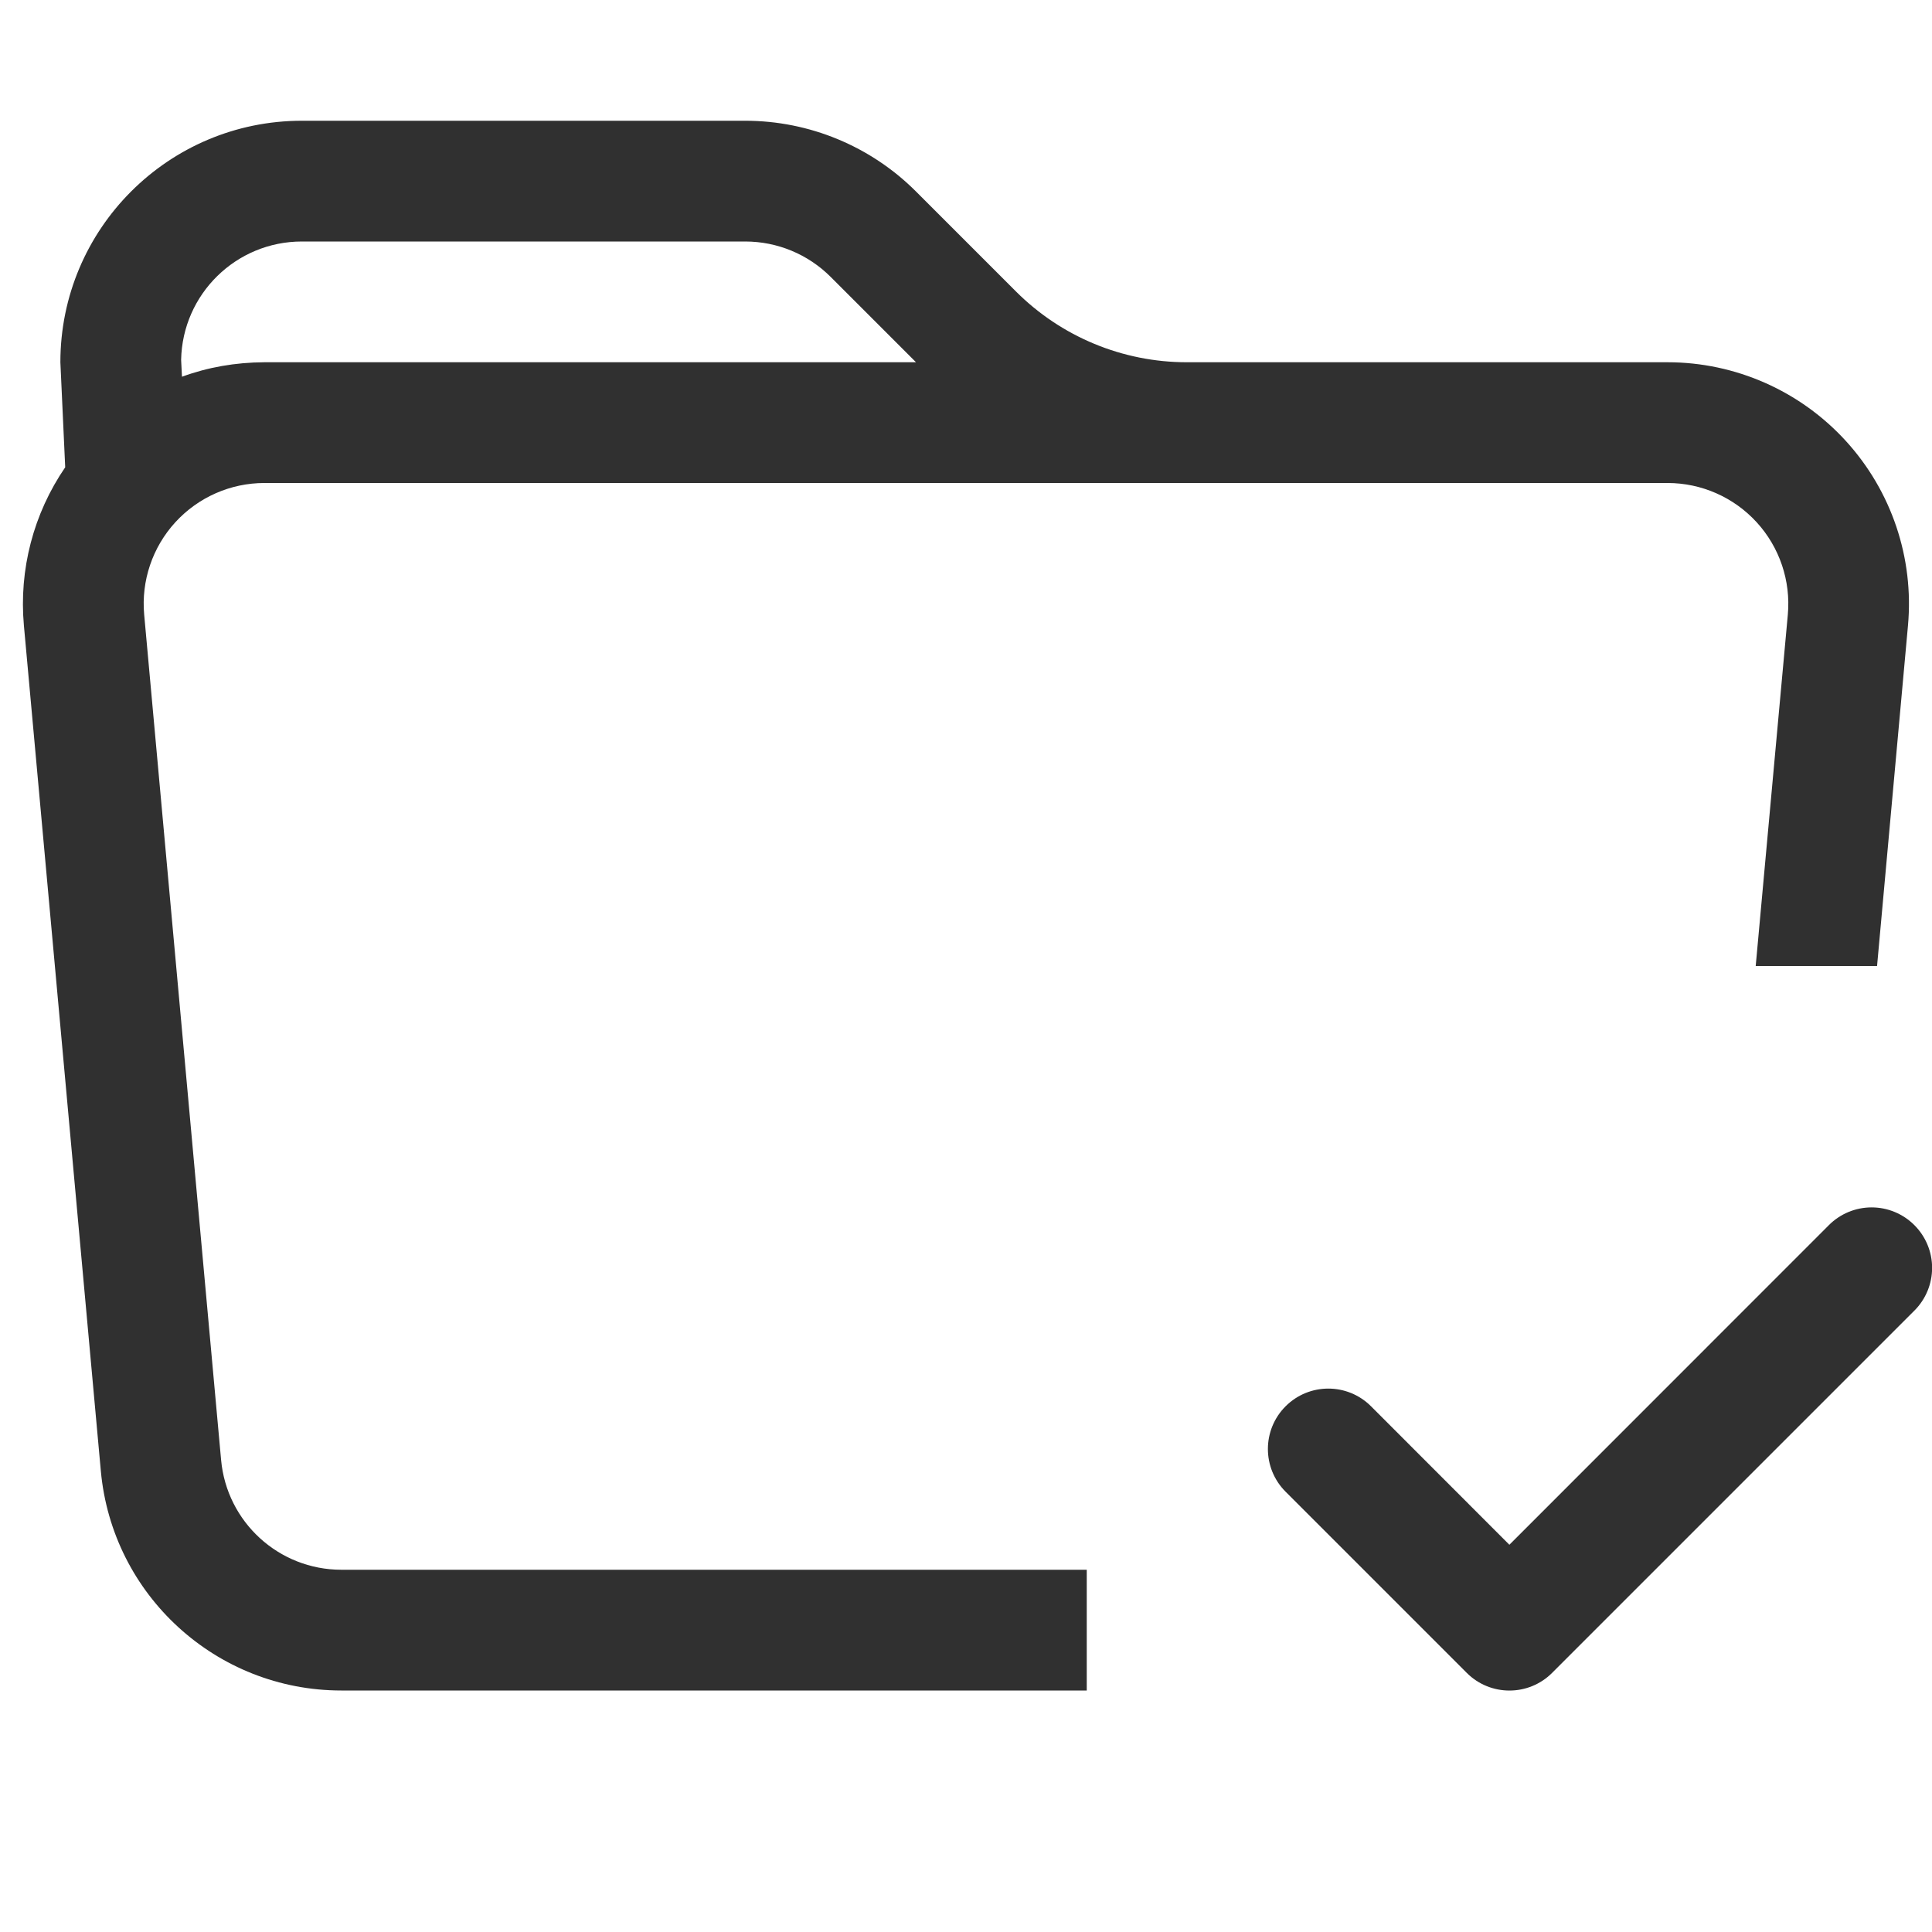
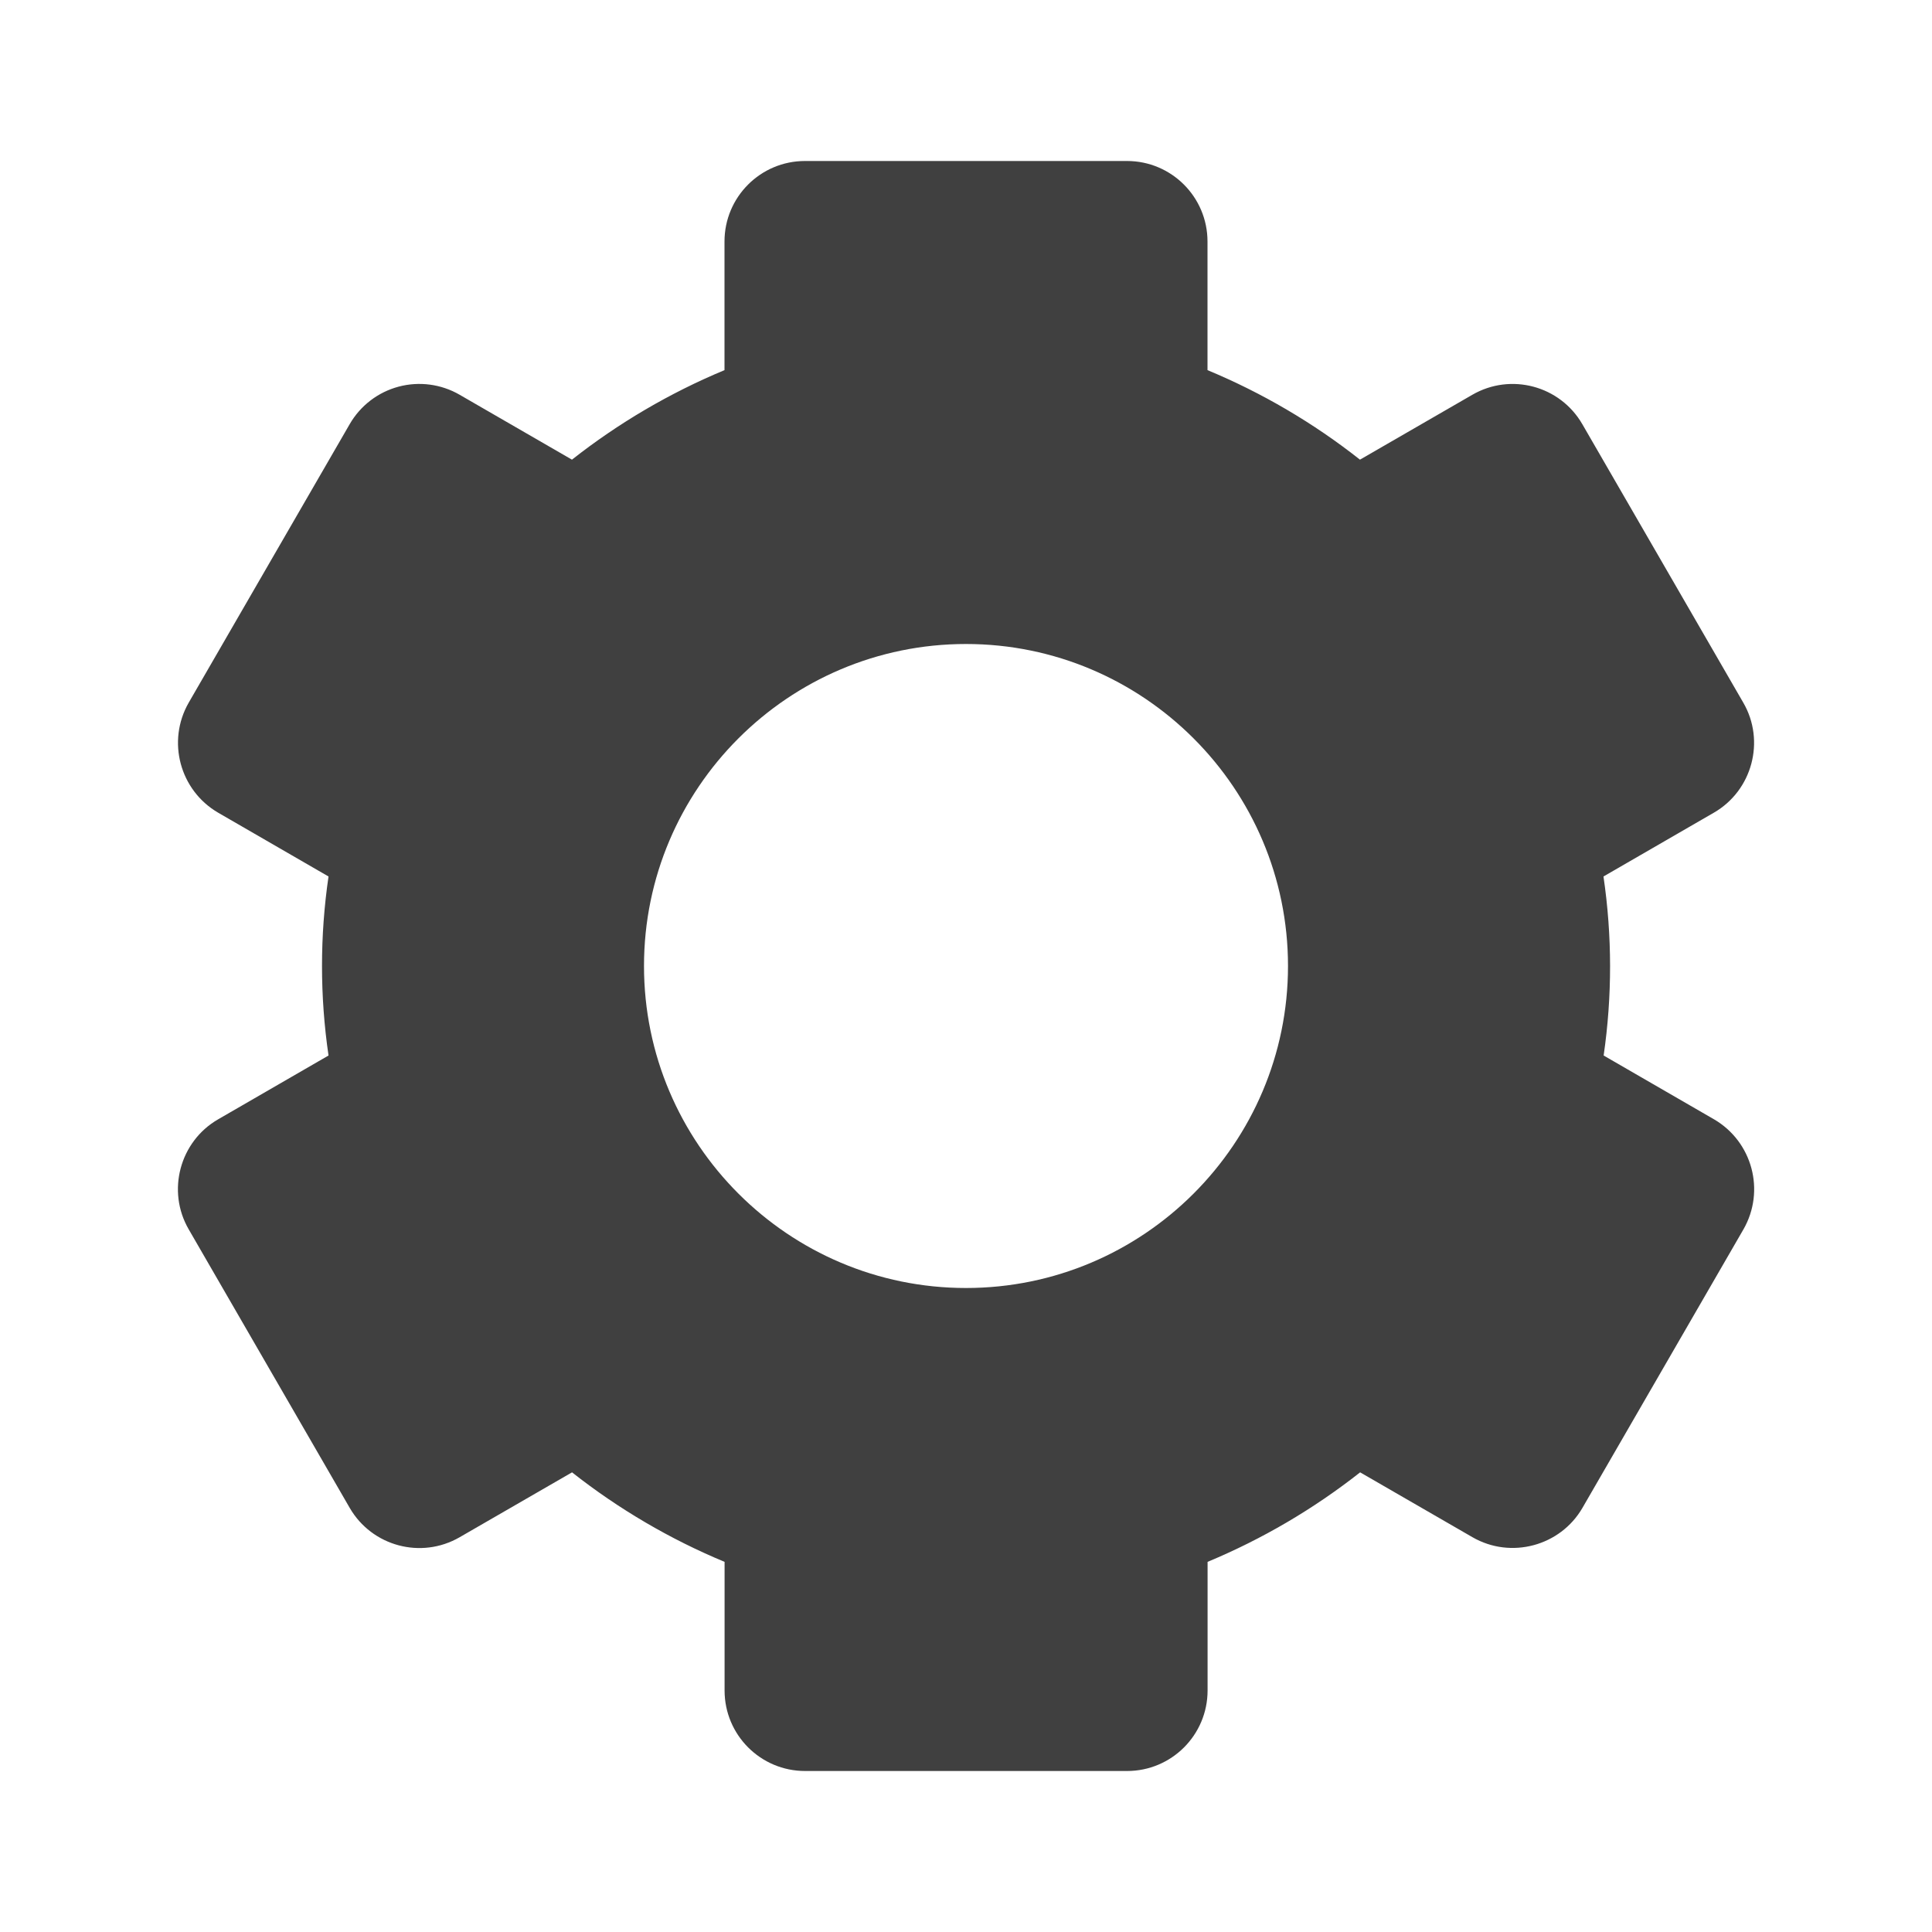
- <svg xmlns="http://www.w3.org/2000/svg" width="16" height="16" fill="#303030" class="bi bi-folder-check" viewBox="0 0 16 16">
-   <path d="m.5 3 .04.87a2 2 0 0 0-.342 1.311l.637 7A2 2 0 0 0 2.826 14H9v-1H2.826a1 1 0 0 1-.995-.91l-.637-7A1 1 0 0 1 2.19 4h11.62a1 1 0 0 1 .996 1.09L14.54 8h1.005l.256-2.819A2 2 0 0 0 13.81 3H9.828a2 2 0 0 1-1.414-.586l-.828-.828A2 2 0 0 0 6.172 1H2.5a2 2 0 0 0-2 2m5.672-1a1 1 0 0 1 .707.293L7.586 3H2.19q-.362.002-.683.12L1.5 2.98a1 1 0 0 1 1-.98z" />
-   <path d="M15.854 10.146a.5.5 0 0 1 0 .708l-3 3a.5.5 0 0 1-.707 0l-1.5-1.5a.5.5 0 0 1 .707-.708l1.146 1.147 2.646-2.647a.5.5 0 0 1 .708 0" />
+ <svg xmlns="http://www.w3.org/2000/svg" width="24" height="24" viewBox="0 0 24 24" style="fill: rgba(64, 64, 64, 1);transform: ;msFilter:;">
+   <path d="m2.344 15.271 2 3.46a1 1 0 0 0 1.366.365l1.396-.806c.58.457 1.221.832 1.895 1.112V21a1 1 0 0 0 1 1h4a1 1 0 0 0 1-1v-1.598a8.094 8.094 0 0 0 1.895-1.112l1.396.806c.477.275 1.091.11 1.366-.365l2-3.46a1.004 1.004 0 0 0-.365-1.366l-1.372-.793a7.683 7.683 0 0 0-.002-2.224l1.372-.793c.476-.275.641-.89.365-1.366l-2-3.46a1 1 0 0 0-1.366-.365l-1.396.806A8.034 8.034 0 0 0 15 4.598V3a1 1 0 0 0-1-1h-4a1 1 0 0 0-1 1v1.598A8.094 8.094 0 0 0 7.105 5.71L5.71 4.904a.999.999 0 0 0-1.366.365l-2 3.46a1.004 1.004 0 0 0 .365 1.366l1.372.793a7.683 7.683 0 0 0 0 2.224l-1.372.793c-.476.275-.641.89-.365 1.366zM12 8c2.206 0 4 1.794 4 4s-1.794 4-4 4-4-1.794-4-4 1.794-4 4-4z" />
</svg>
